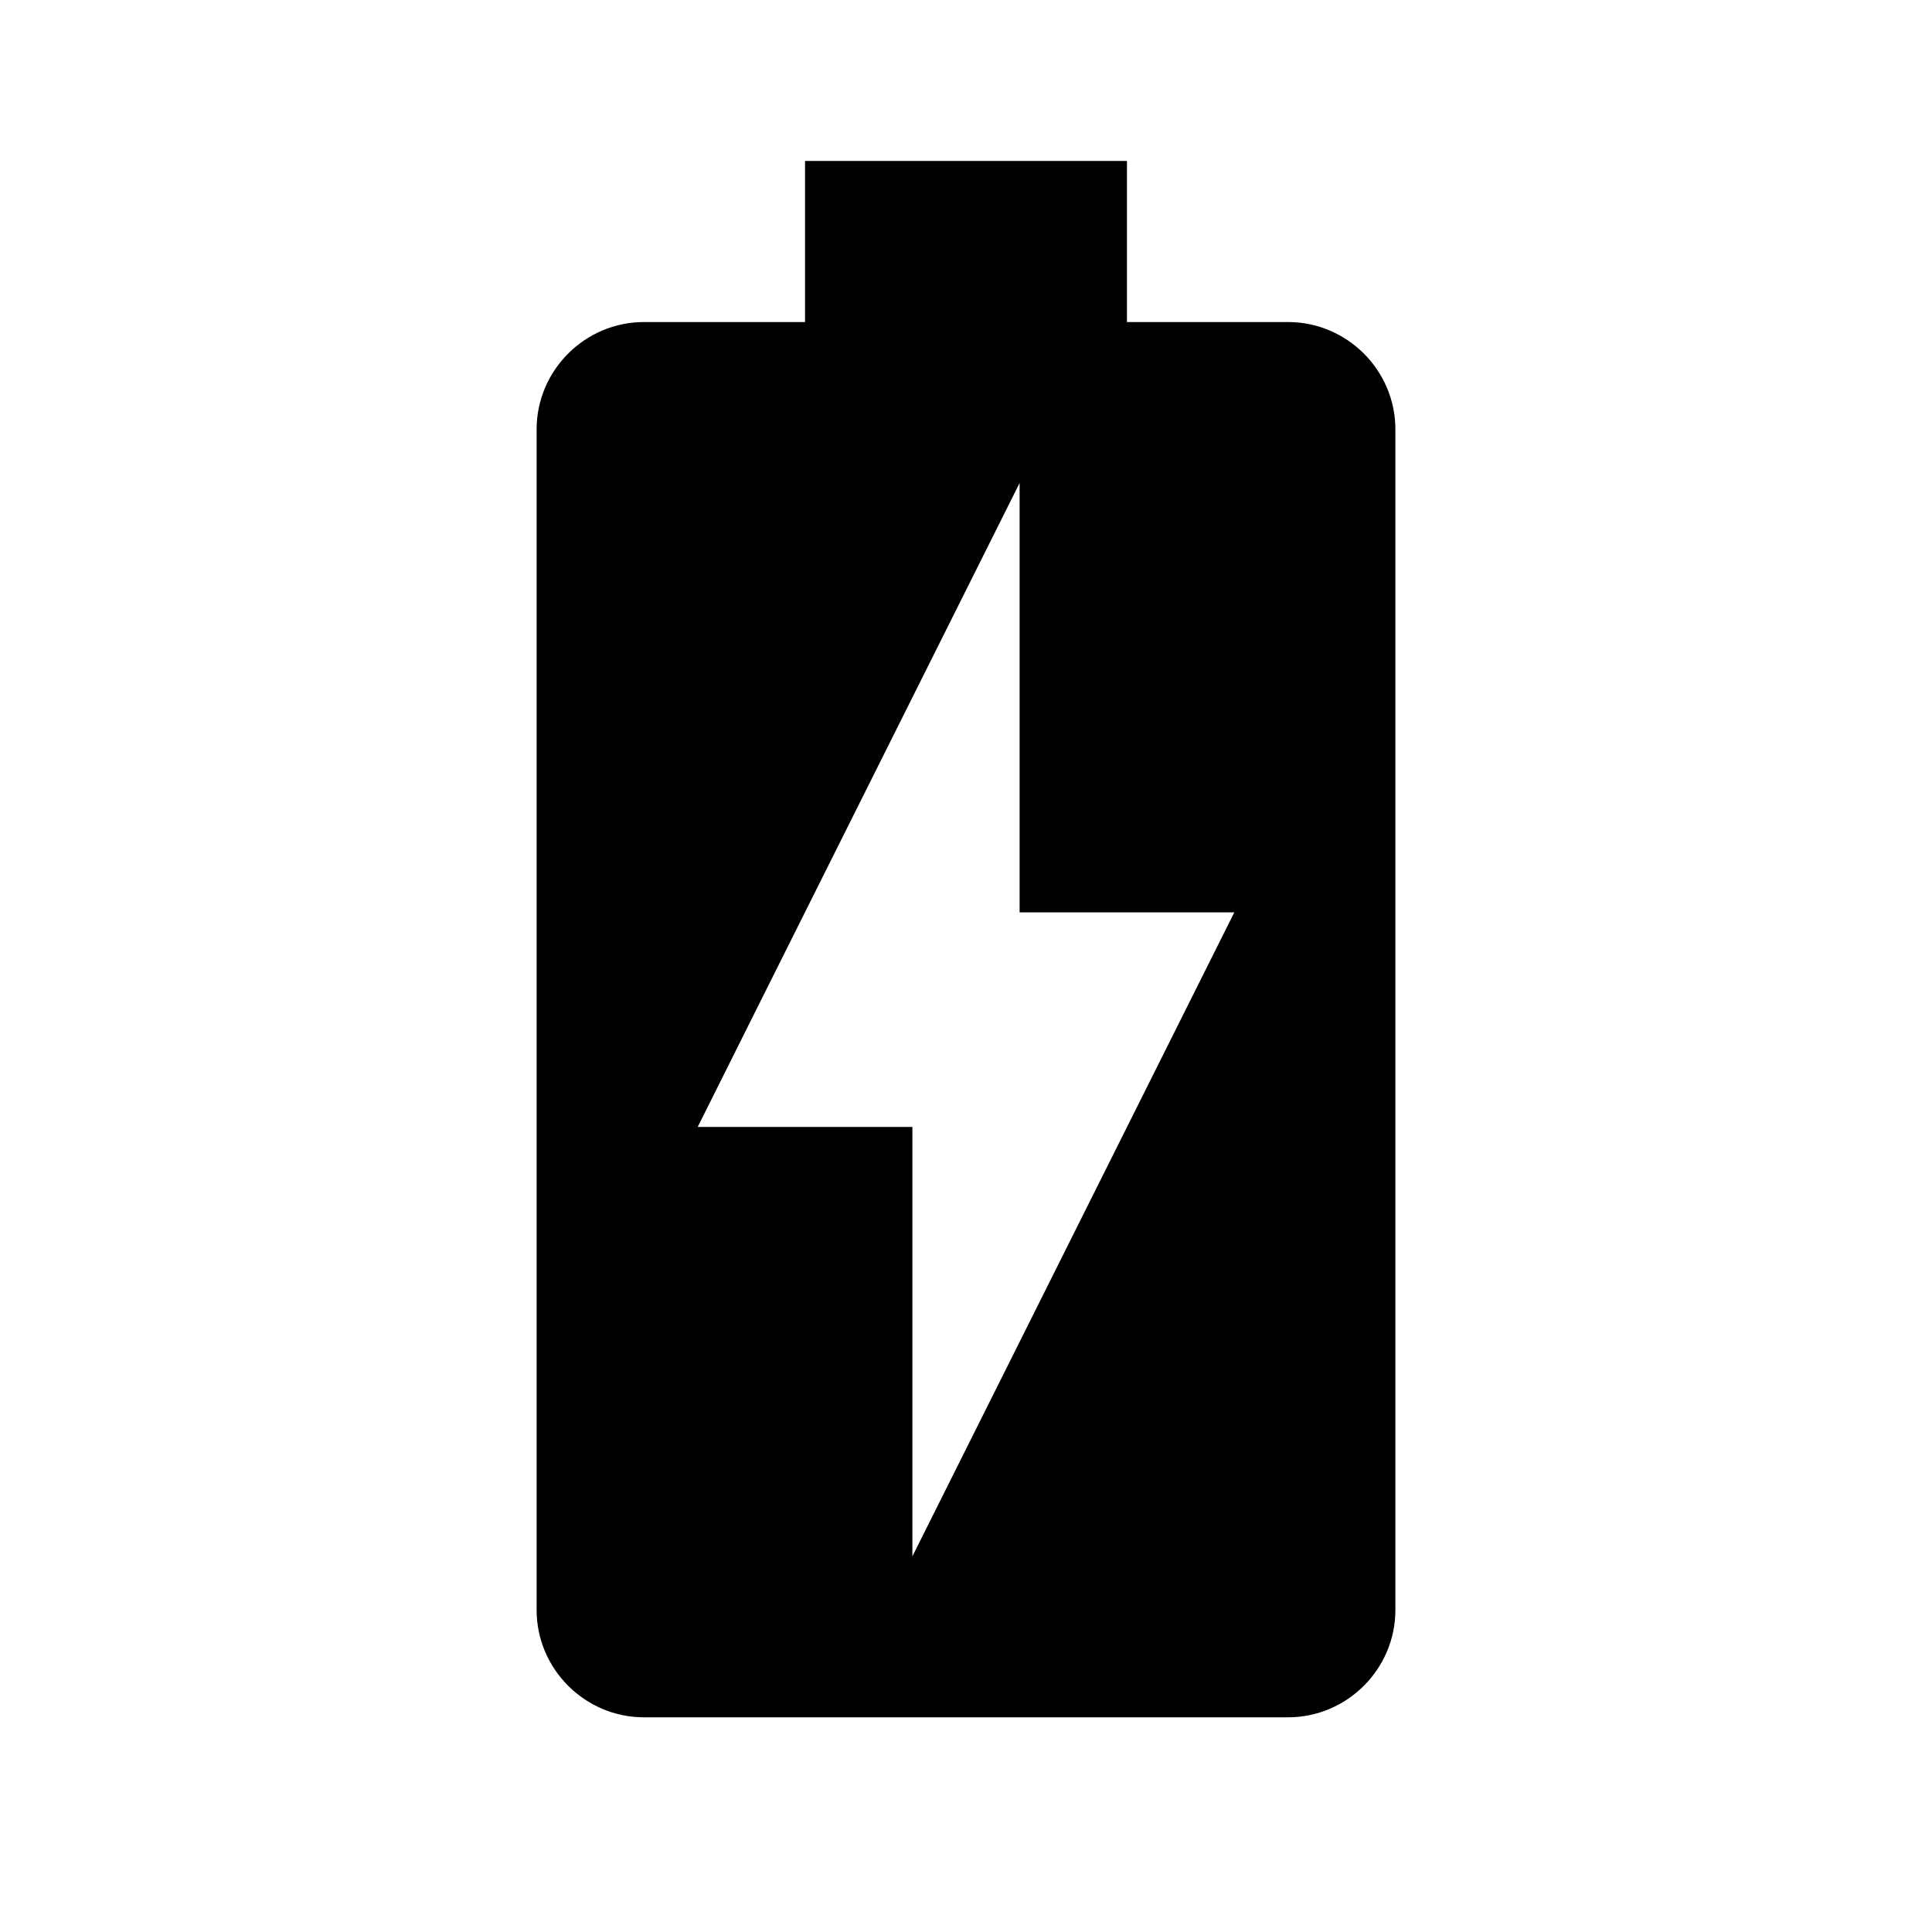
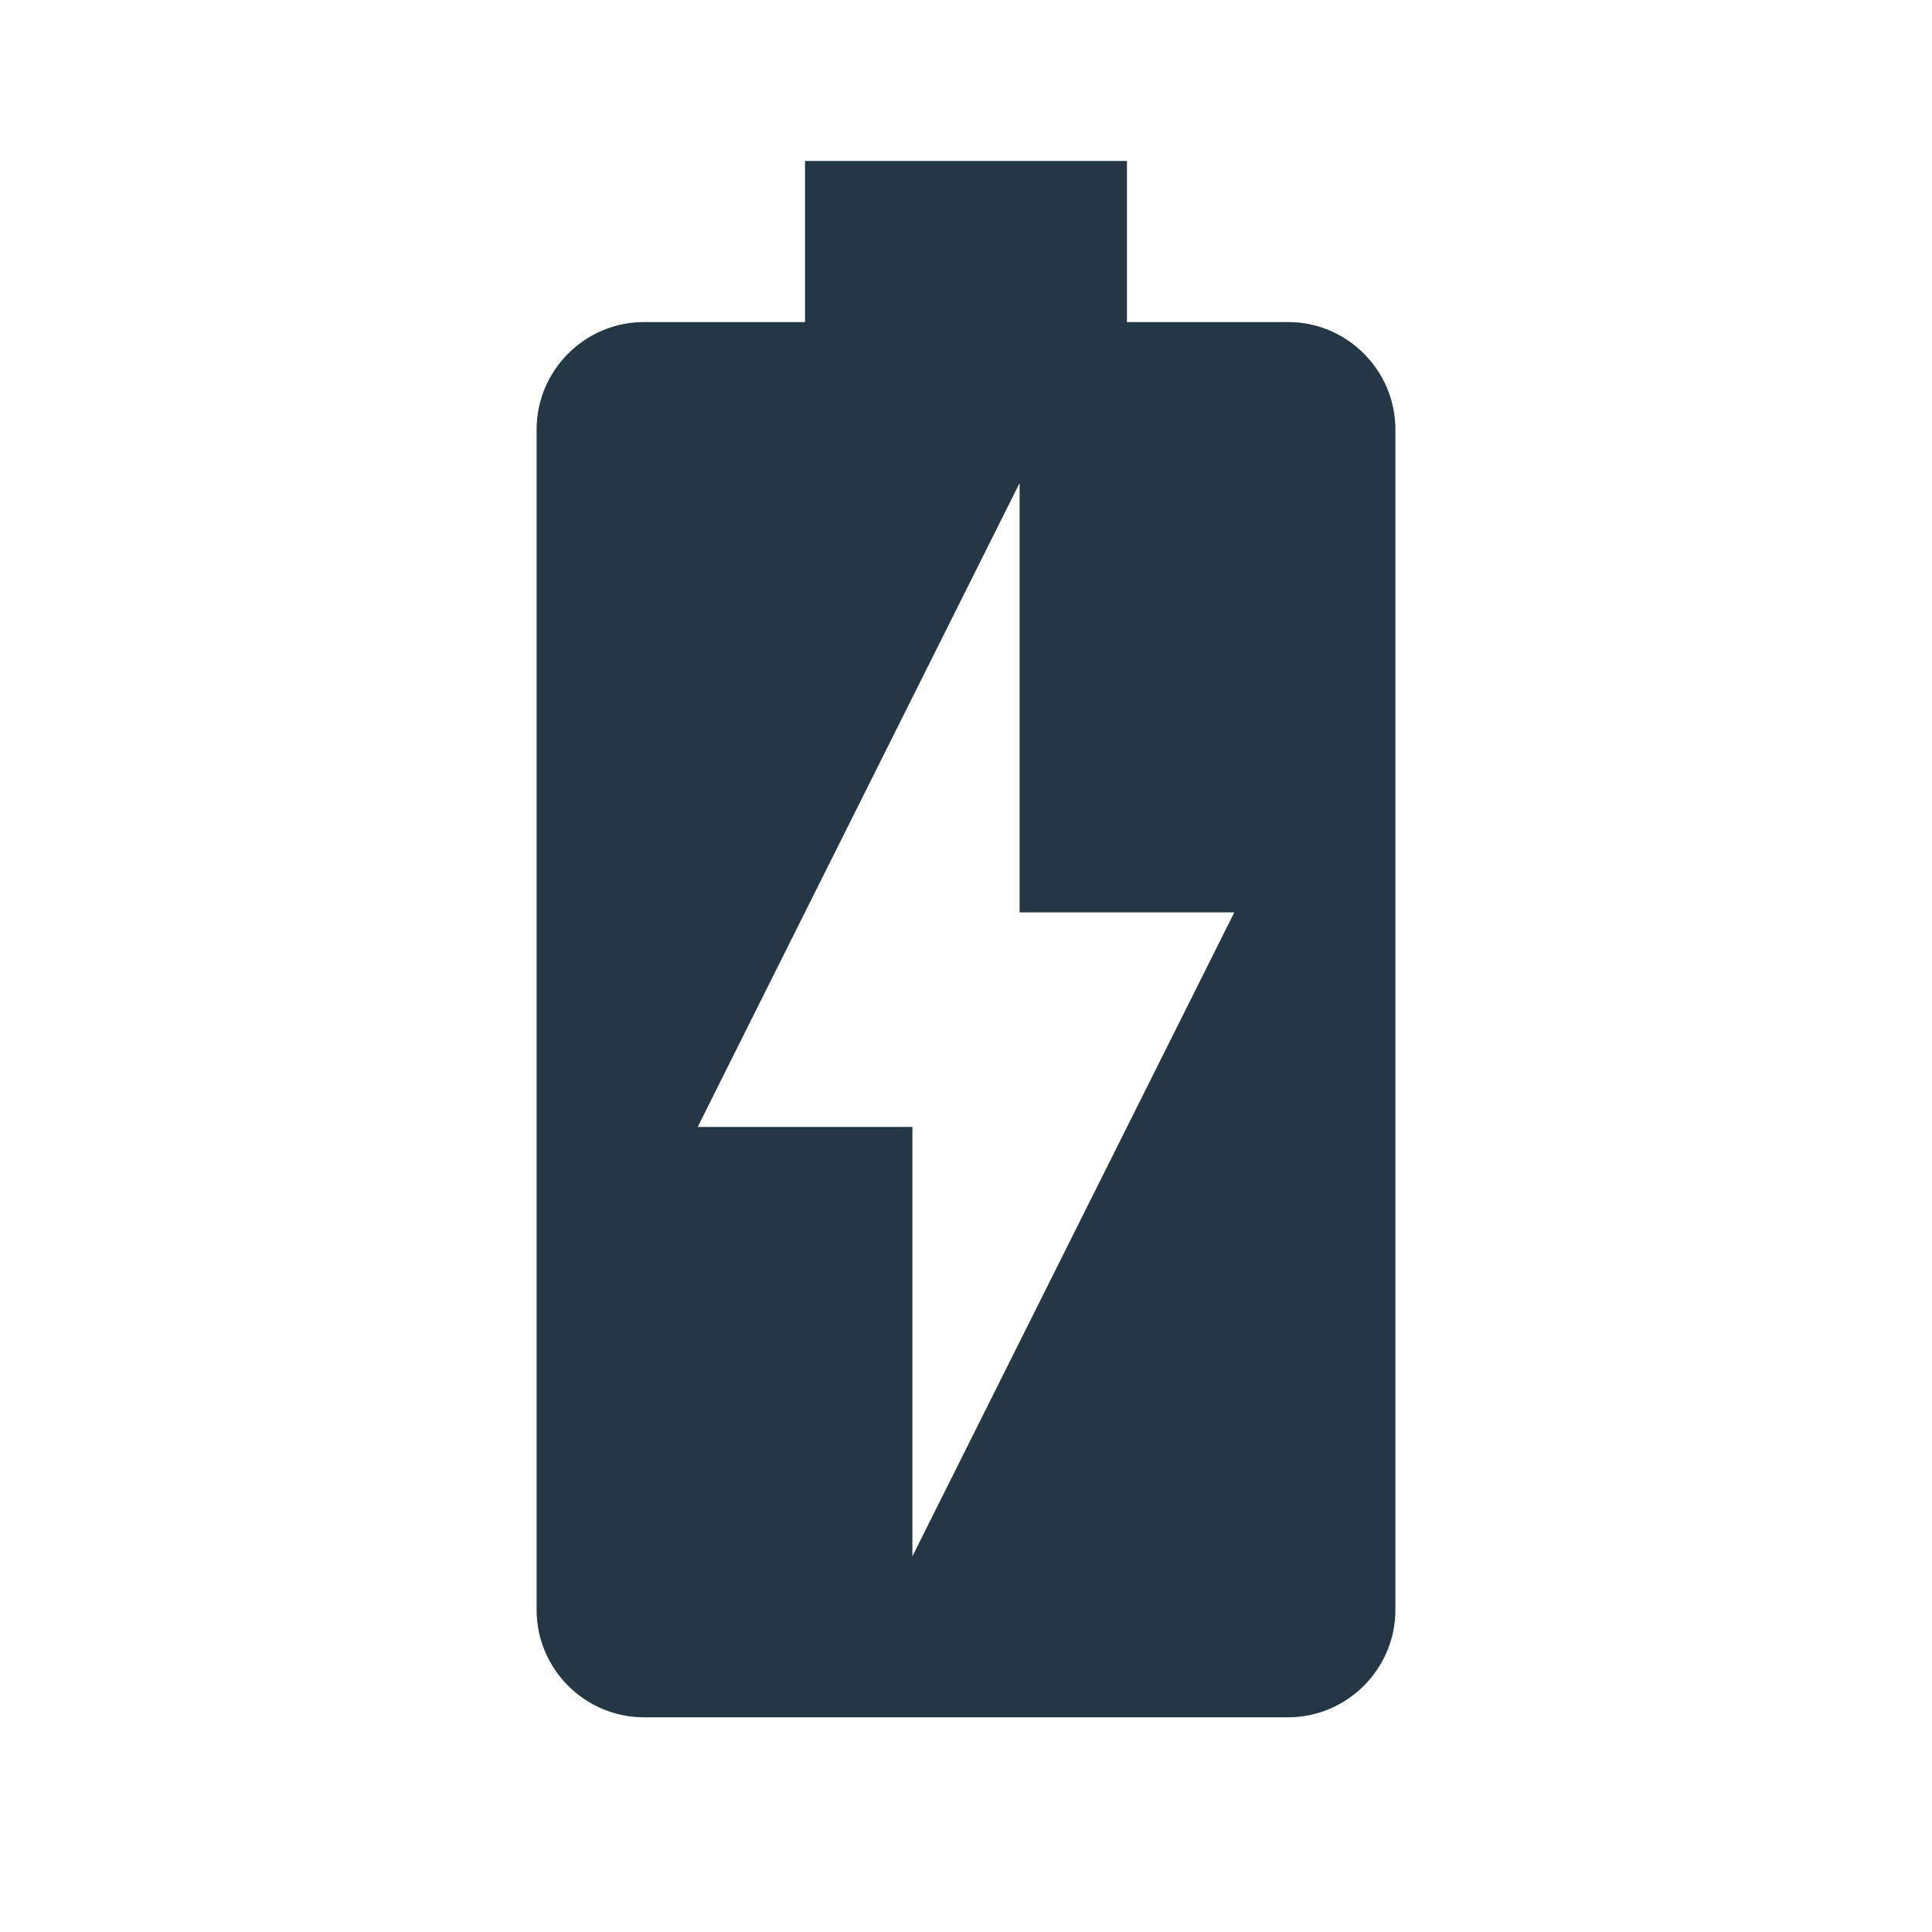
- <svg xmlns="http://www.w3.org/2000/svg" fill="currentColor" width="16px" height="16px" viewBox="0 0 16 16" version="1.1">
-   <path d="M0 0h24v24H0z" fill="none" />
-   <path d="M10.222,7.556 L8.444,7.556 L8.444,4 L6.222,8.444 L5.778,9.333 L7.556,9.333 L7.556,12.889 L9.778,8.444 L10.222,7.556 Z M11.556,13.333 C11.556,13.822 11.156,14.222 10.667,14.222 L10.667,14.222 L5.333,14.222 C4.844,14.222 4.444,13.822 4.444,13.333 L4.444,13.333 L4.444,3.556 C4.444,3.067 4.844,2.667 5.333,2.667 L5.333,2.667 L6.667,2.667 L6.667,1.333 L9.333,1.333 L9.333,2.667 L10.667,2.667 C11.156,2.667 11.556,3.067 11.556,3.556 L11.556,3.556 Z" id="Combined-Shape" />
+ <svg xmlns="http://www.w3.org/2000/svg" width="16px" height="16px" viewBox="0 0 16 16" version="1.1">
+   <g id="Icons/Device/battery-charging-50" stroke="none" stroke-width="1" fill="none" fill-rule="evenodd">
+     <rect id="Spacer" x="0" y="0" width="16" height="16" />
+     <path d="M10.222,7.556 L8.444,7.556 L8.444,4 L6.222,8.444 L5.778,9.333 L7.556,9.333 L7.556,12.889 L9.778,8.444 L10.222,7.556 Z M11.556,13.333 C11.556,13.822 11.156,14.222 10.667,14.222 L10.667,14.222 L5.333,14.222 C4.844,14.222 4.444,13.822 4.444,13.333 L4.444,13.333 L4.444,3.556 C4.444,3.067 4.844,2.667 5.333,2.667 L5.333,2.667 L6.667,2.667 L6.667,1.333 L9.333,1.333 L9.333,2.667 L10.667,2.667 C11.156,2.667 11.556,3.067 11.556,3.556 L11.556,3.556 Z" id="Combined-Shape" fill="#233745" fill-rule="nonzero" />
+   </g>
</svg>
